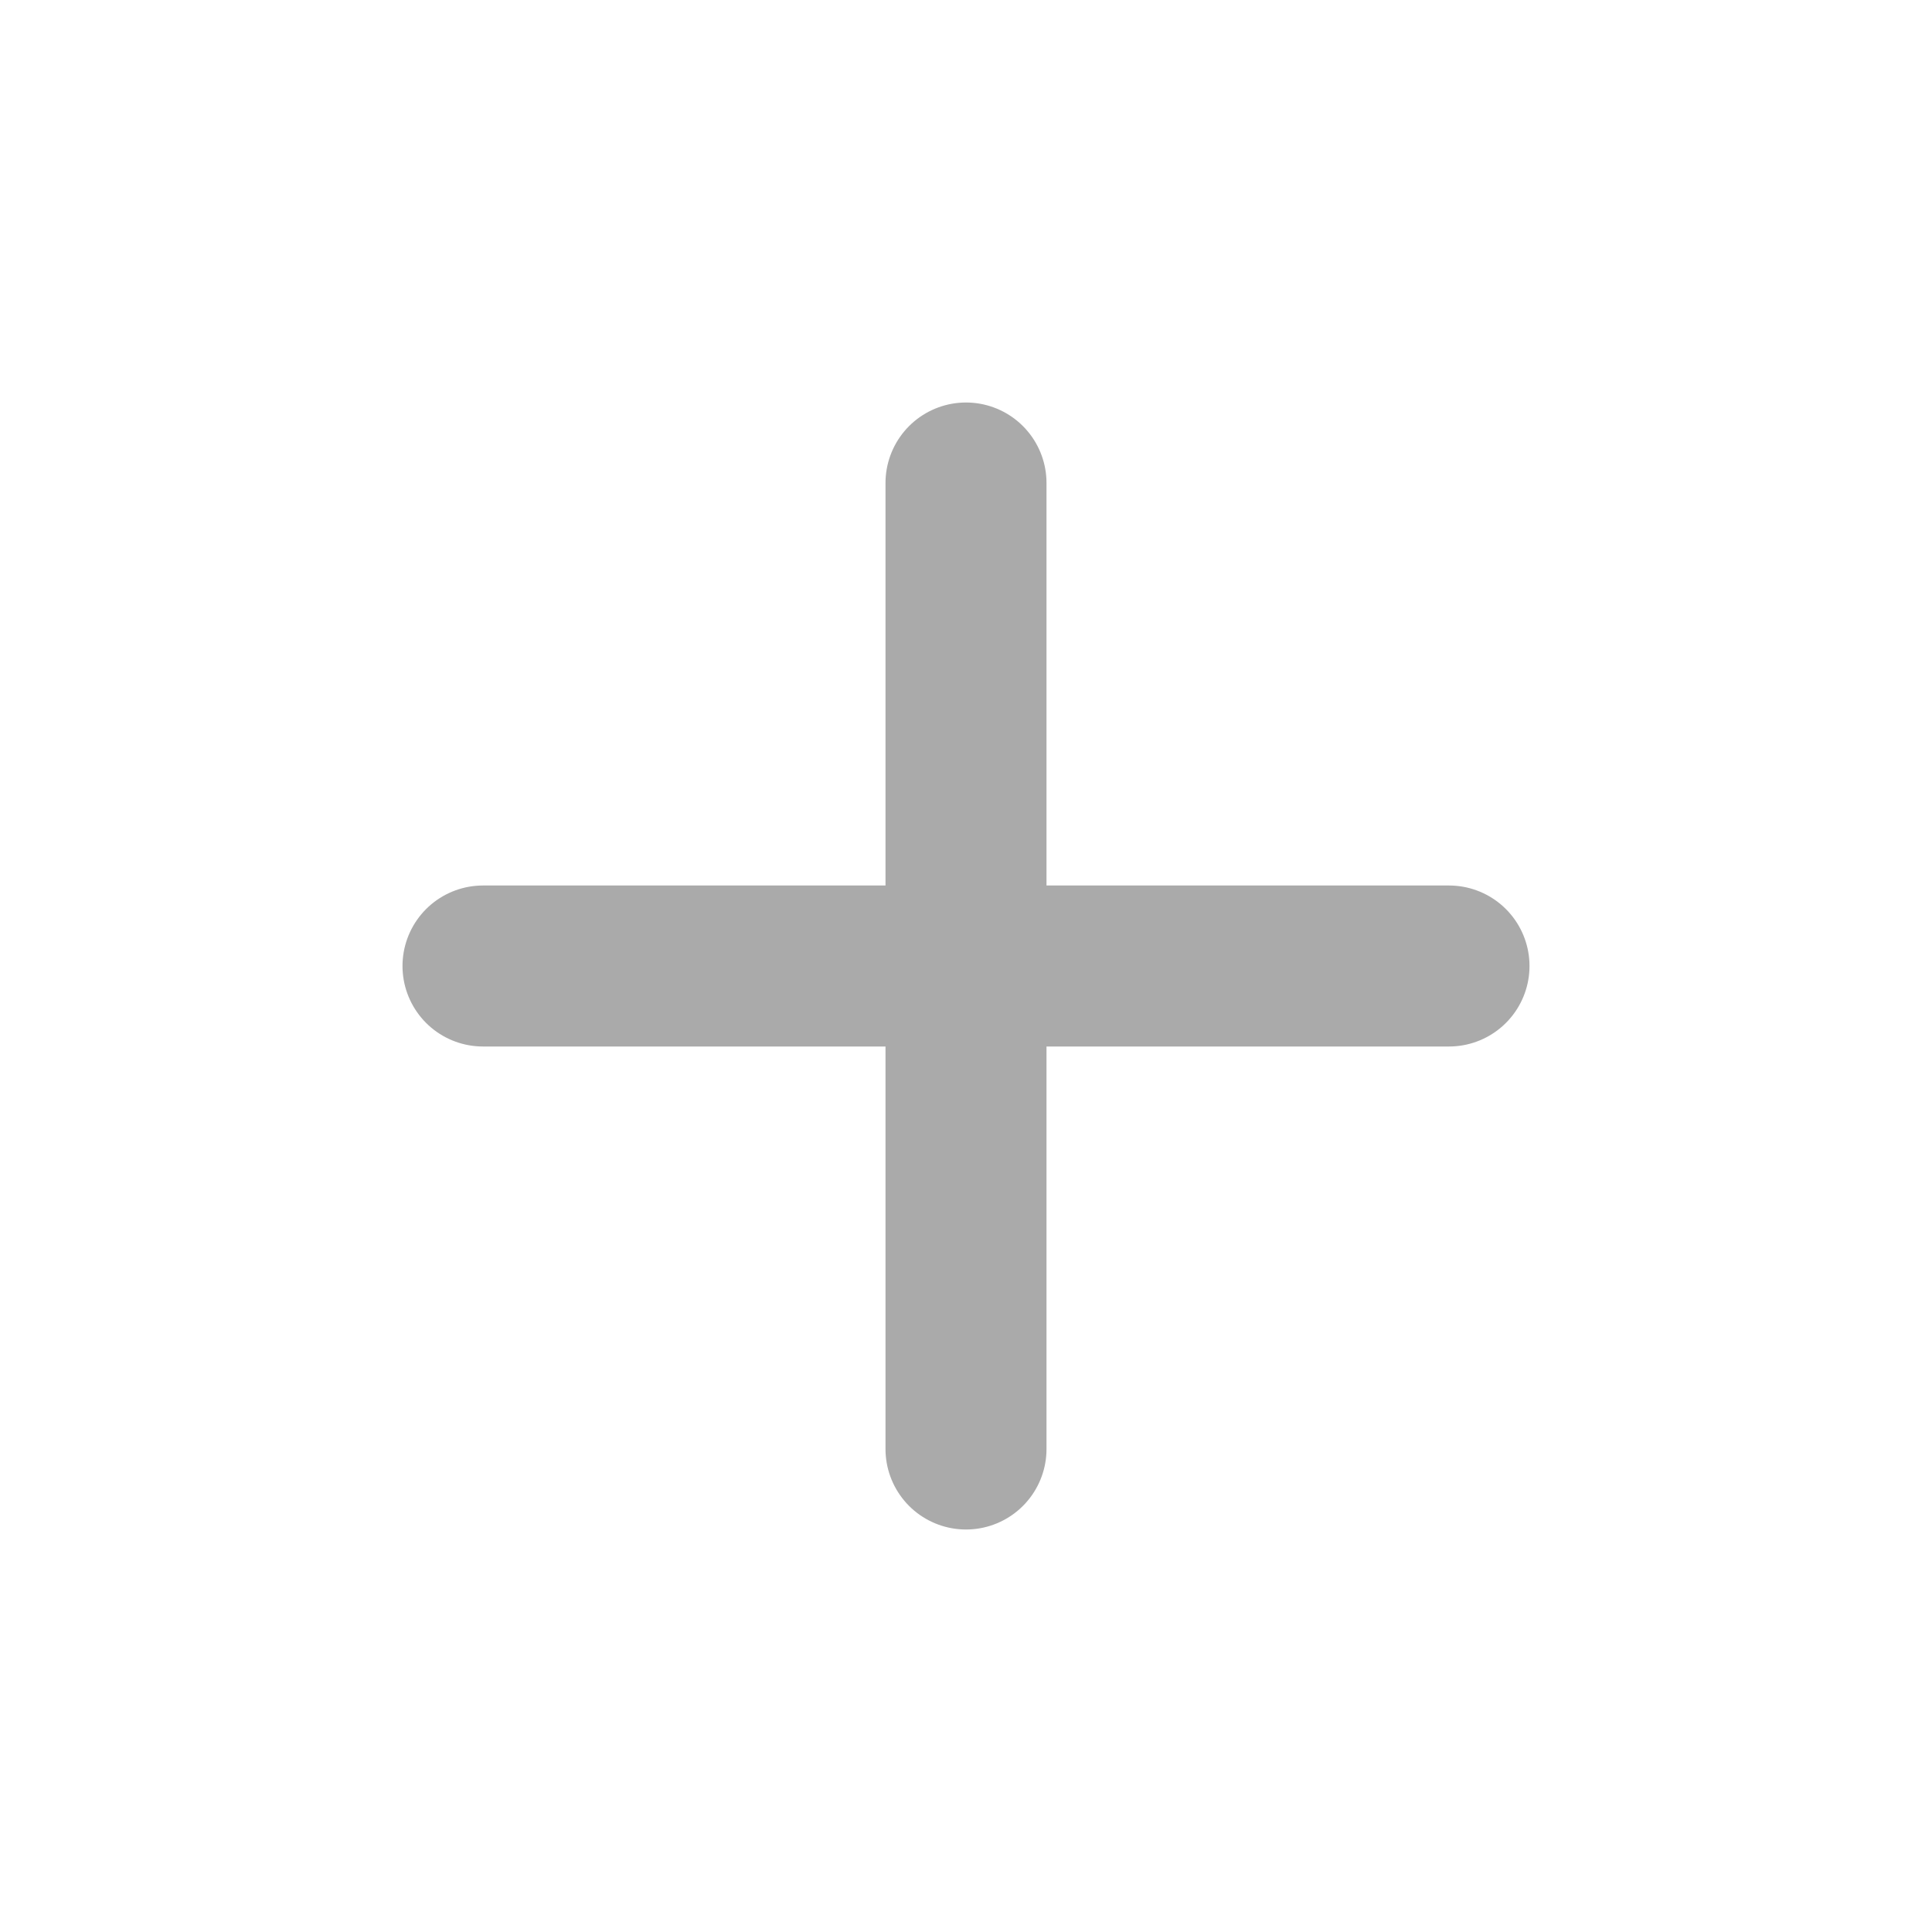
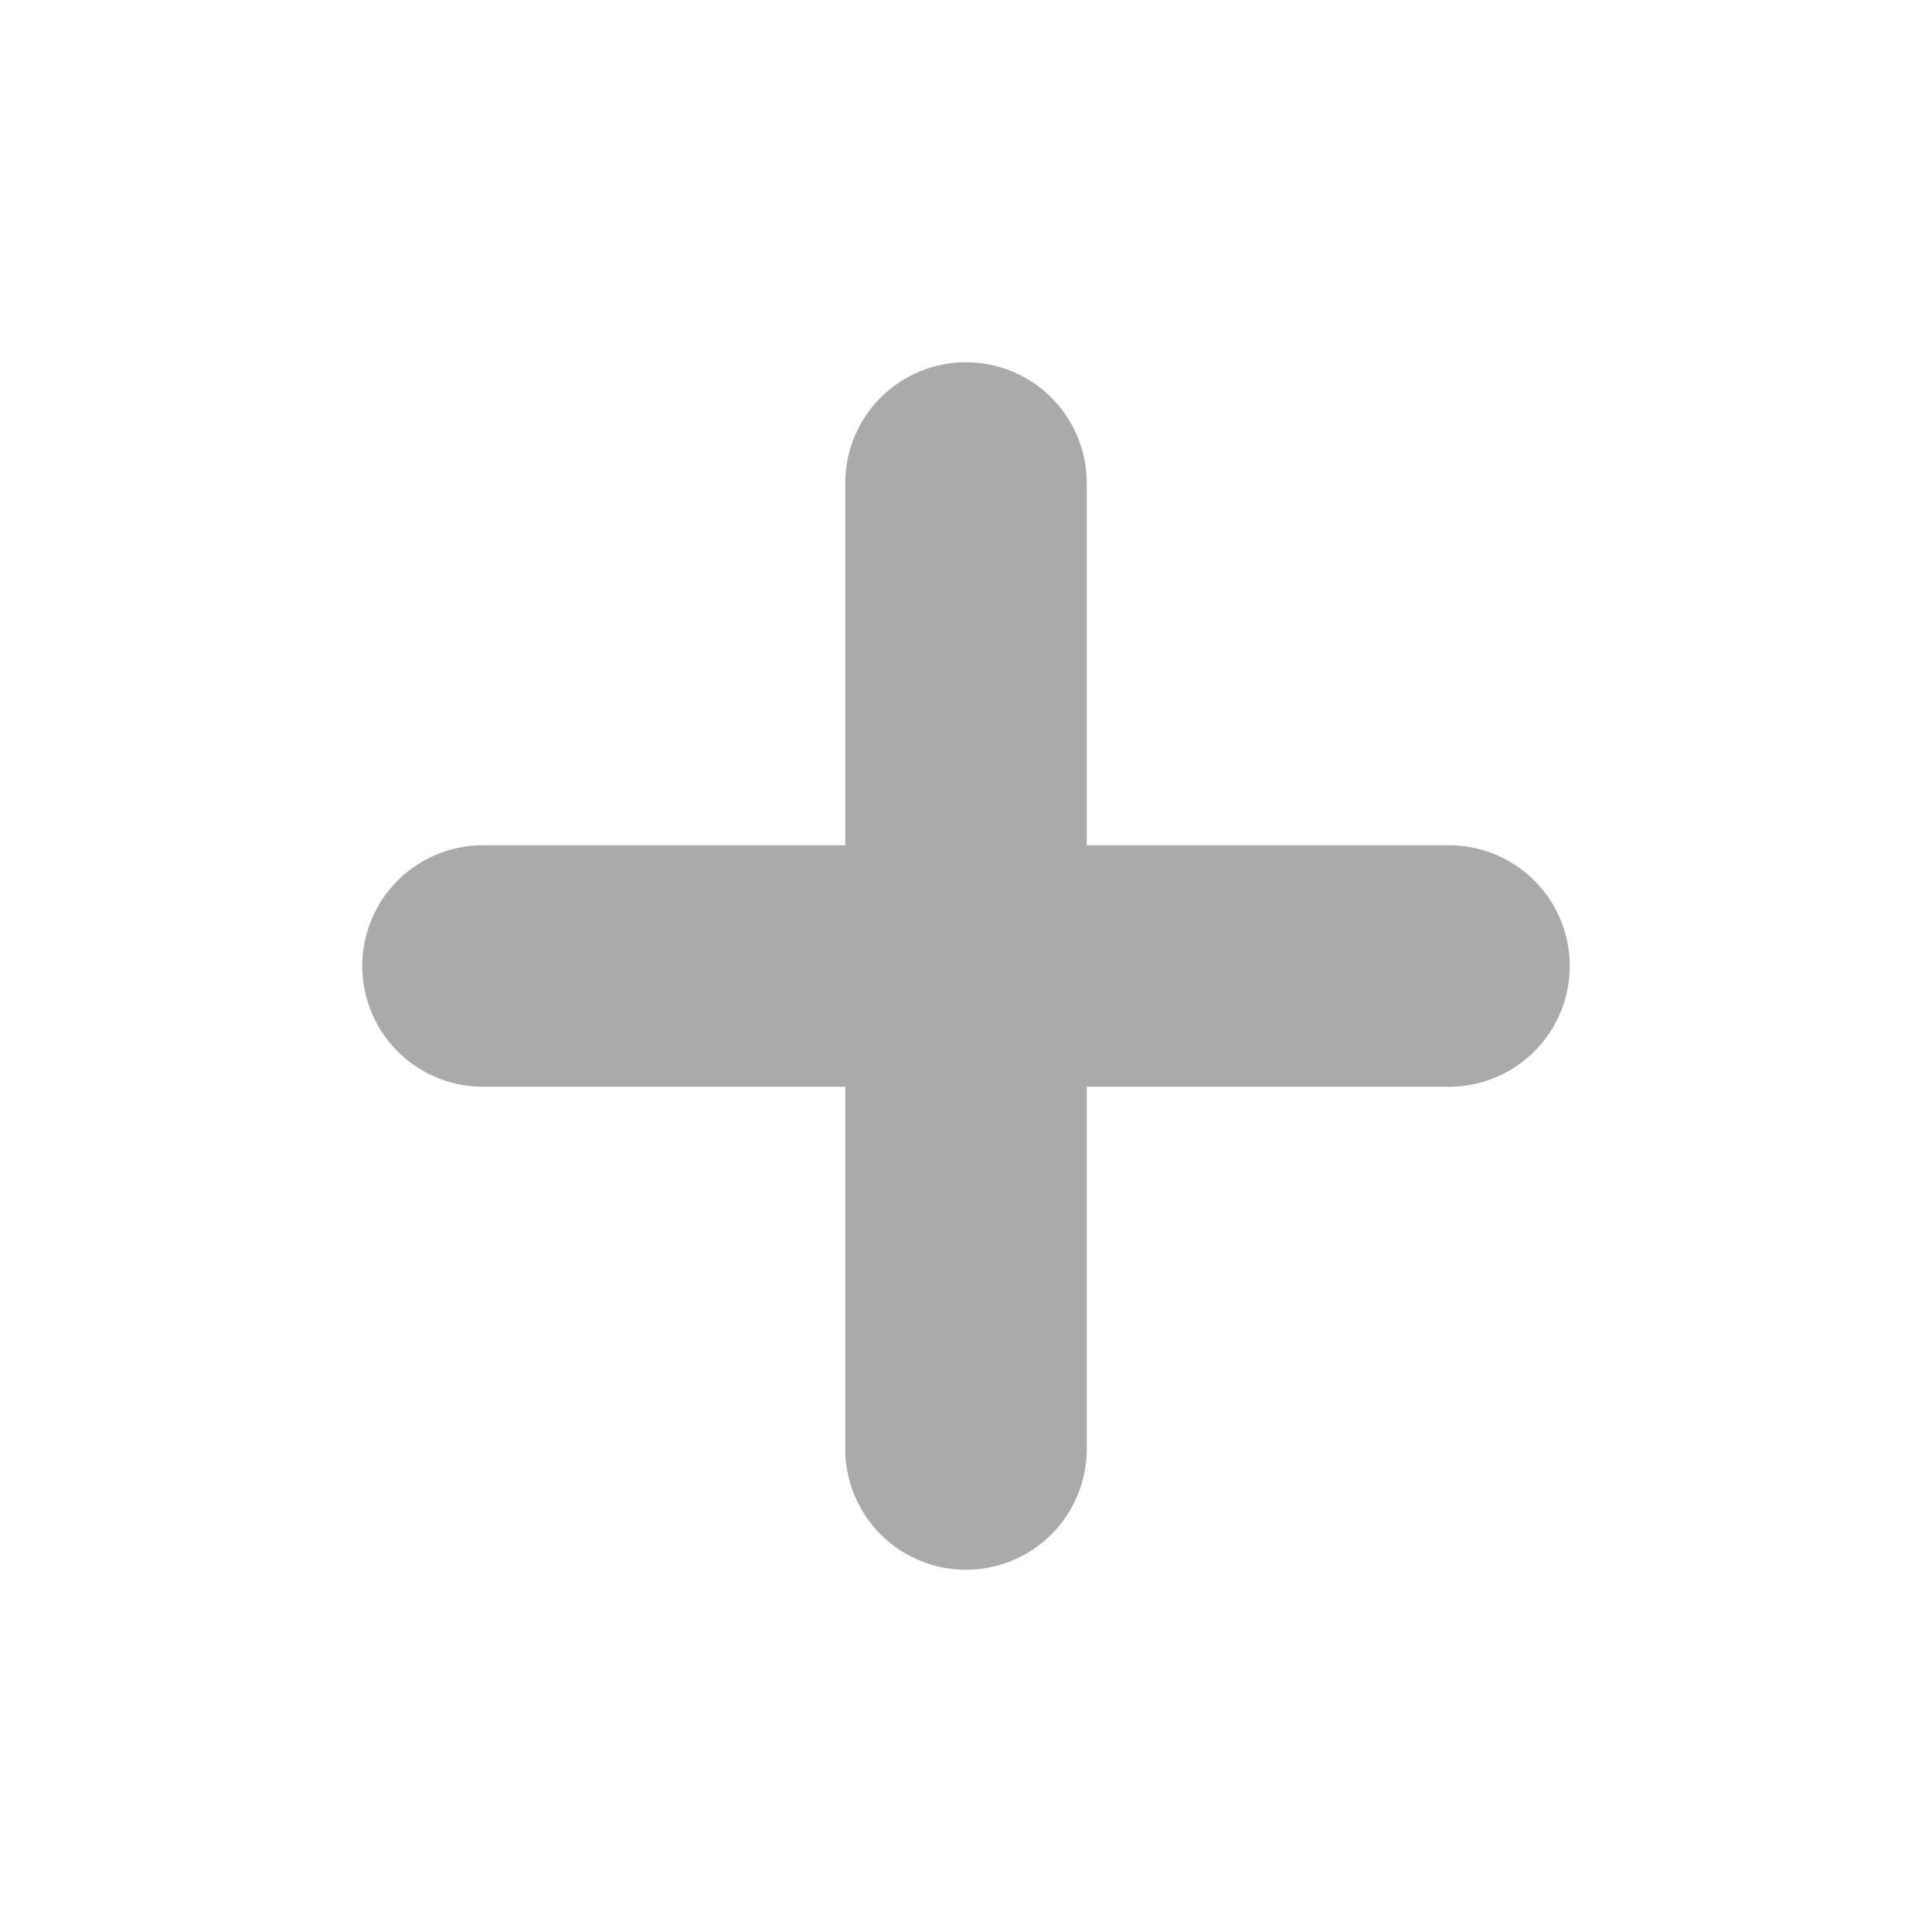
<svg xmlns="http://www.w3.org/2000/svg" width="800px" height="800px" viewBox="0 0 24 24" fill="none">
  <rect width="24" height="24" />
-   <path d="M12 6V18" stroke="rgb(170, 170, 170, 1)" stroke-width="2" stroke-linecap="round" stroke-linejoin="round" />
-   <path d="M6 12H18" stroke="rgb(170, 170, 170, 1)" stroke-width="2" stroke-linecap="round" stroke-linejoin="round" />
+   <path d="M12 6V18" stroke="rgba(170, 170, 170, 1)" stroke-width="3" stroke-linecap="round" stroke-linejoin="round" />
+   <path d="M6 12H18" stroke="rgba(170, 170, 170, 1)" stroke-width="3" stroke-linecap="round" stroke-linejoin="round" />
</svg>
